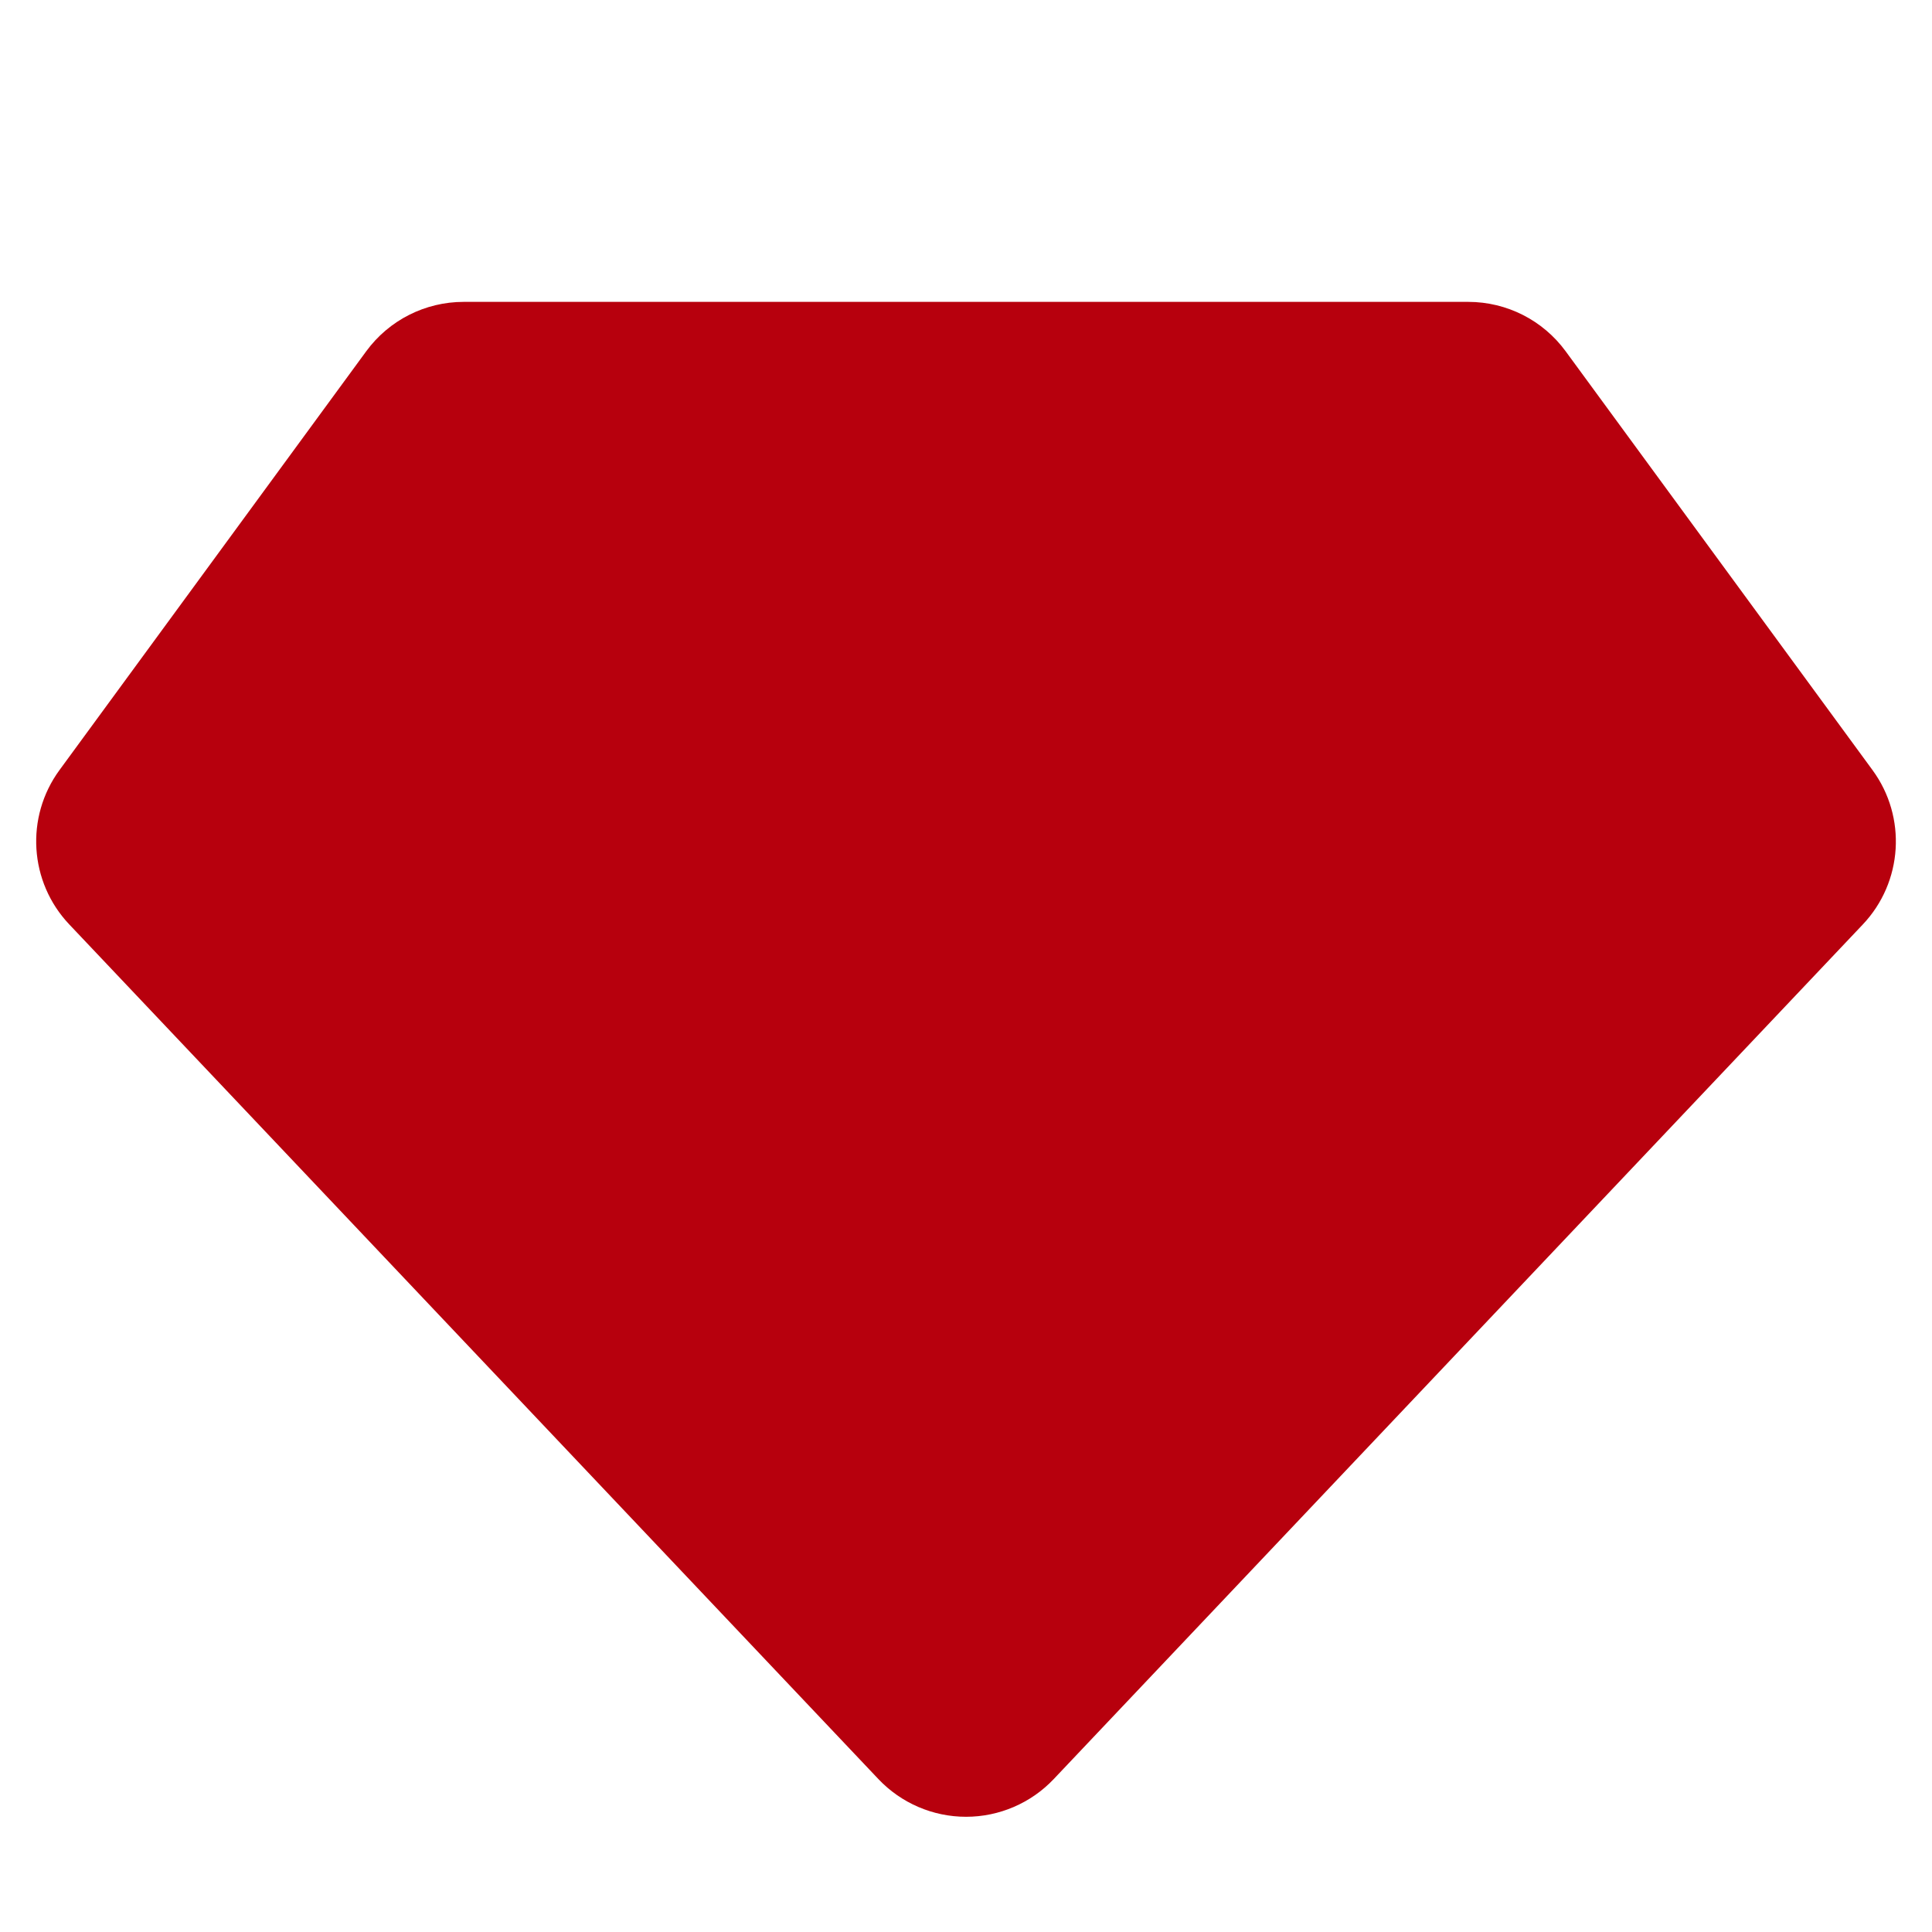
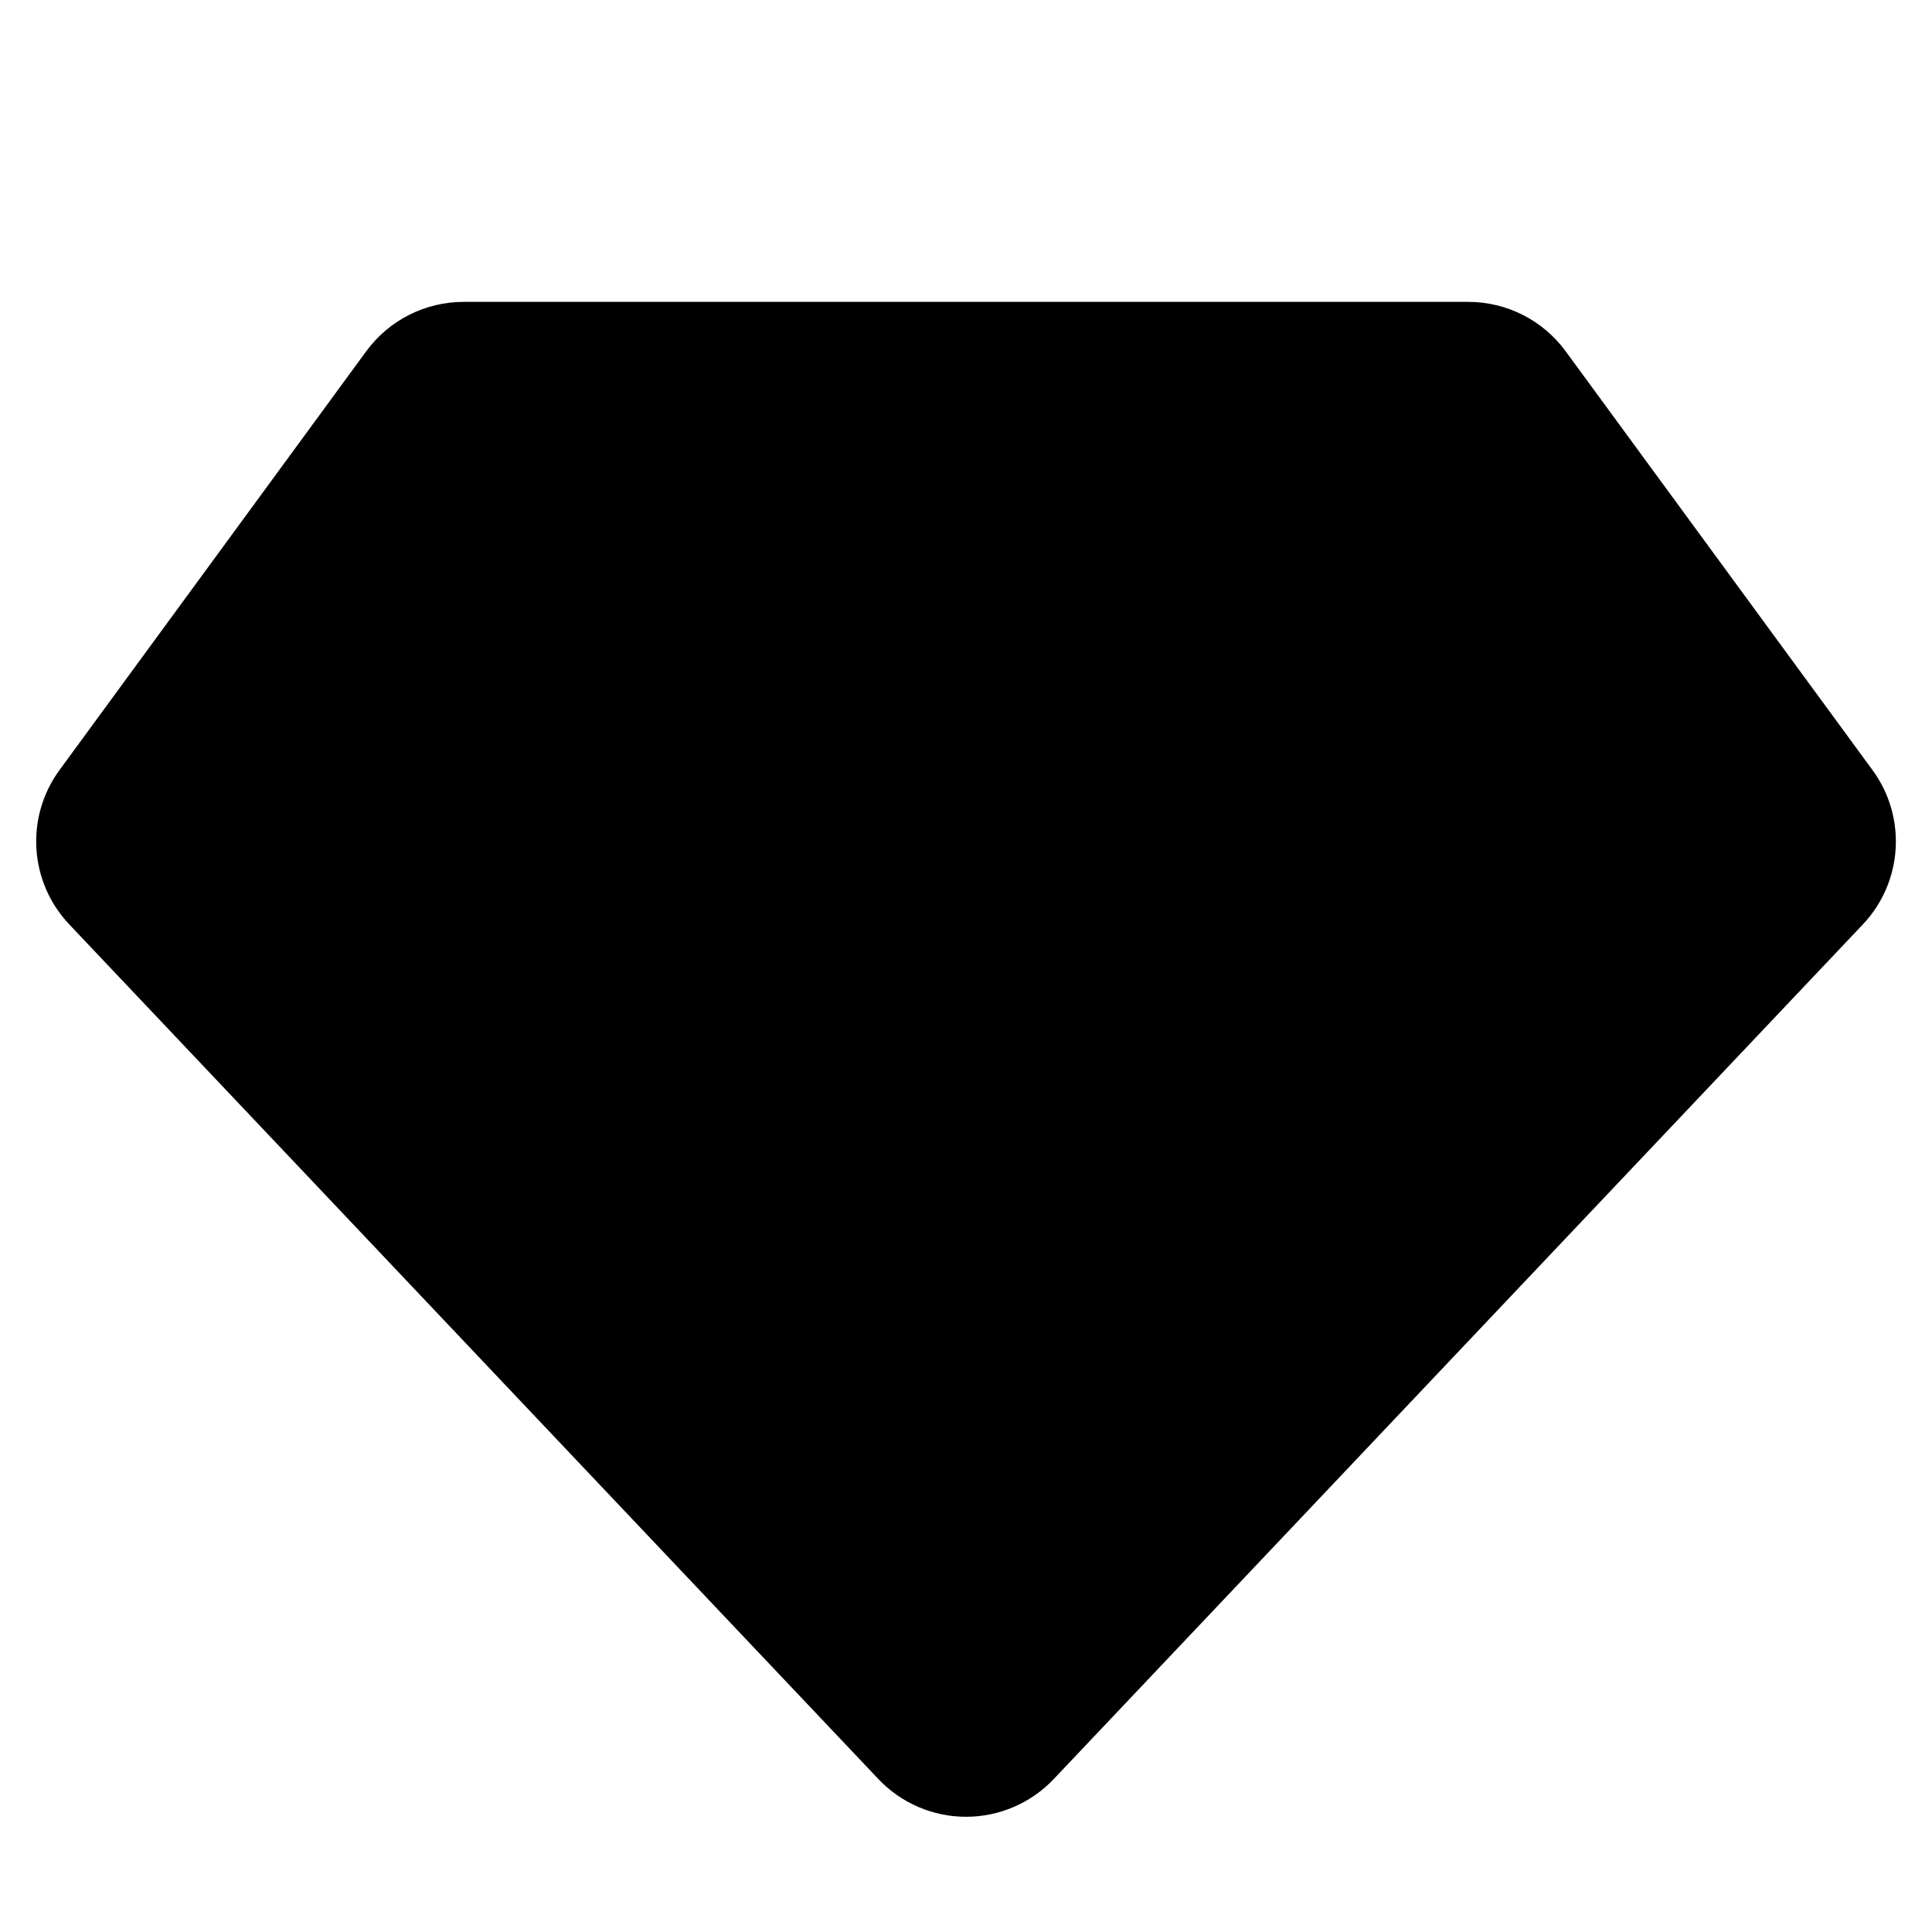
- <svg xmlns="http://www.w3.org/2000/svg" width="16" height="16" fill="none" viewBox="0 0 16 16">
-   <path fill="#b7000d" fill-rule="evenodd" d="M3.84 2.5h8.32a1 1 0 0 1 .806.409l2.541 3.468a1 1 0 0 1-.08 1.279l-6.7 7.077a1 1 0 0 1-1.453 0l-6.7-7.077a1 1 0 0 1-.081-1.279l2.54-3.468A1 1 0 0 1 3.84 2.5Z" clip-rule="evenodd" />
+ <svg xmlns="http://www.w3.org/2000/svg" viewbox="0 0 16 16" fill="none" viewBox="0 0 16 16">
+   <path fill="currentColor" fill-rule="evenodd" d="M3.84 2.5h8.32a1 1 0 0 1 .806.409l2.541 3.468a1 1 0 0 1-.08 1.279l-6.7 7.077a1 1 0 0 1-1.453 0l-6.7-7.077a1 1 0 0 1-.081-1.279l2.54-3.468A1 1 0 0 1 3.84 2.5Z" clip-rule="evenodd" />
</svg>
